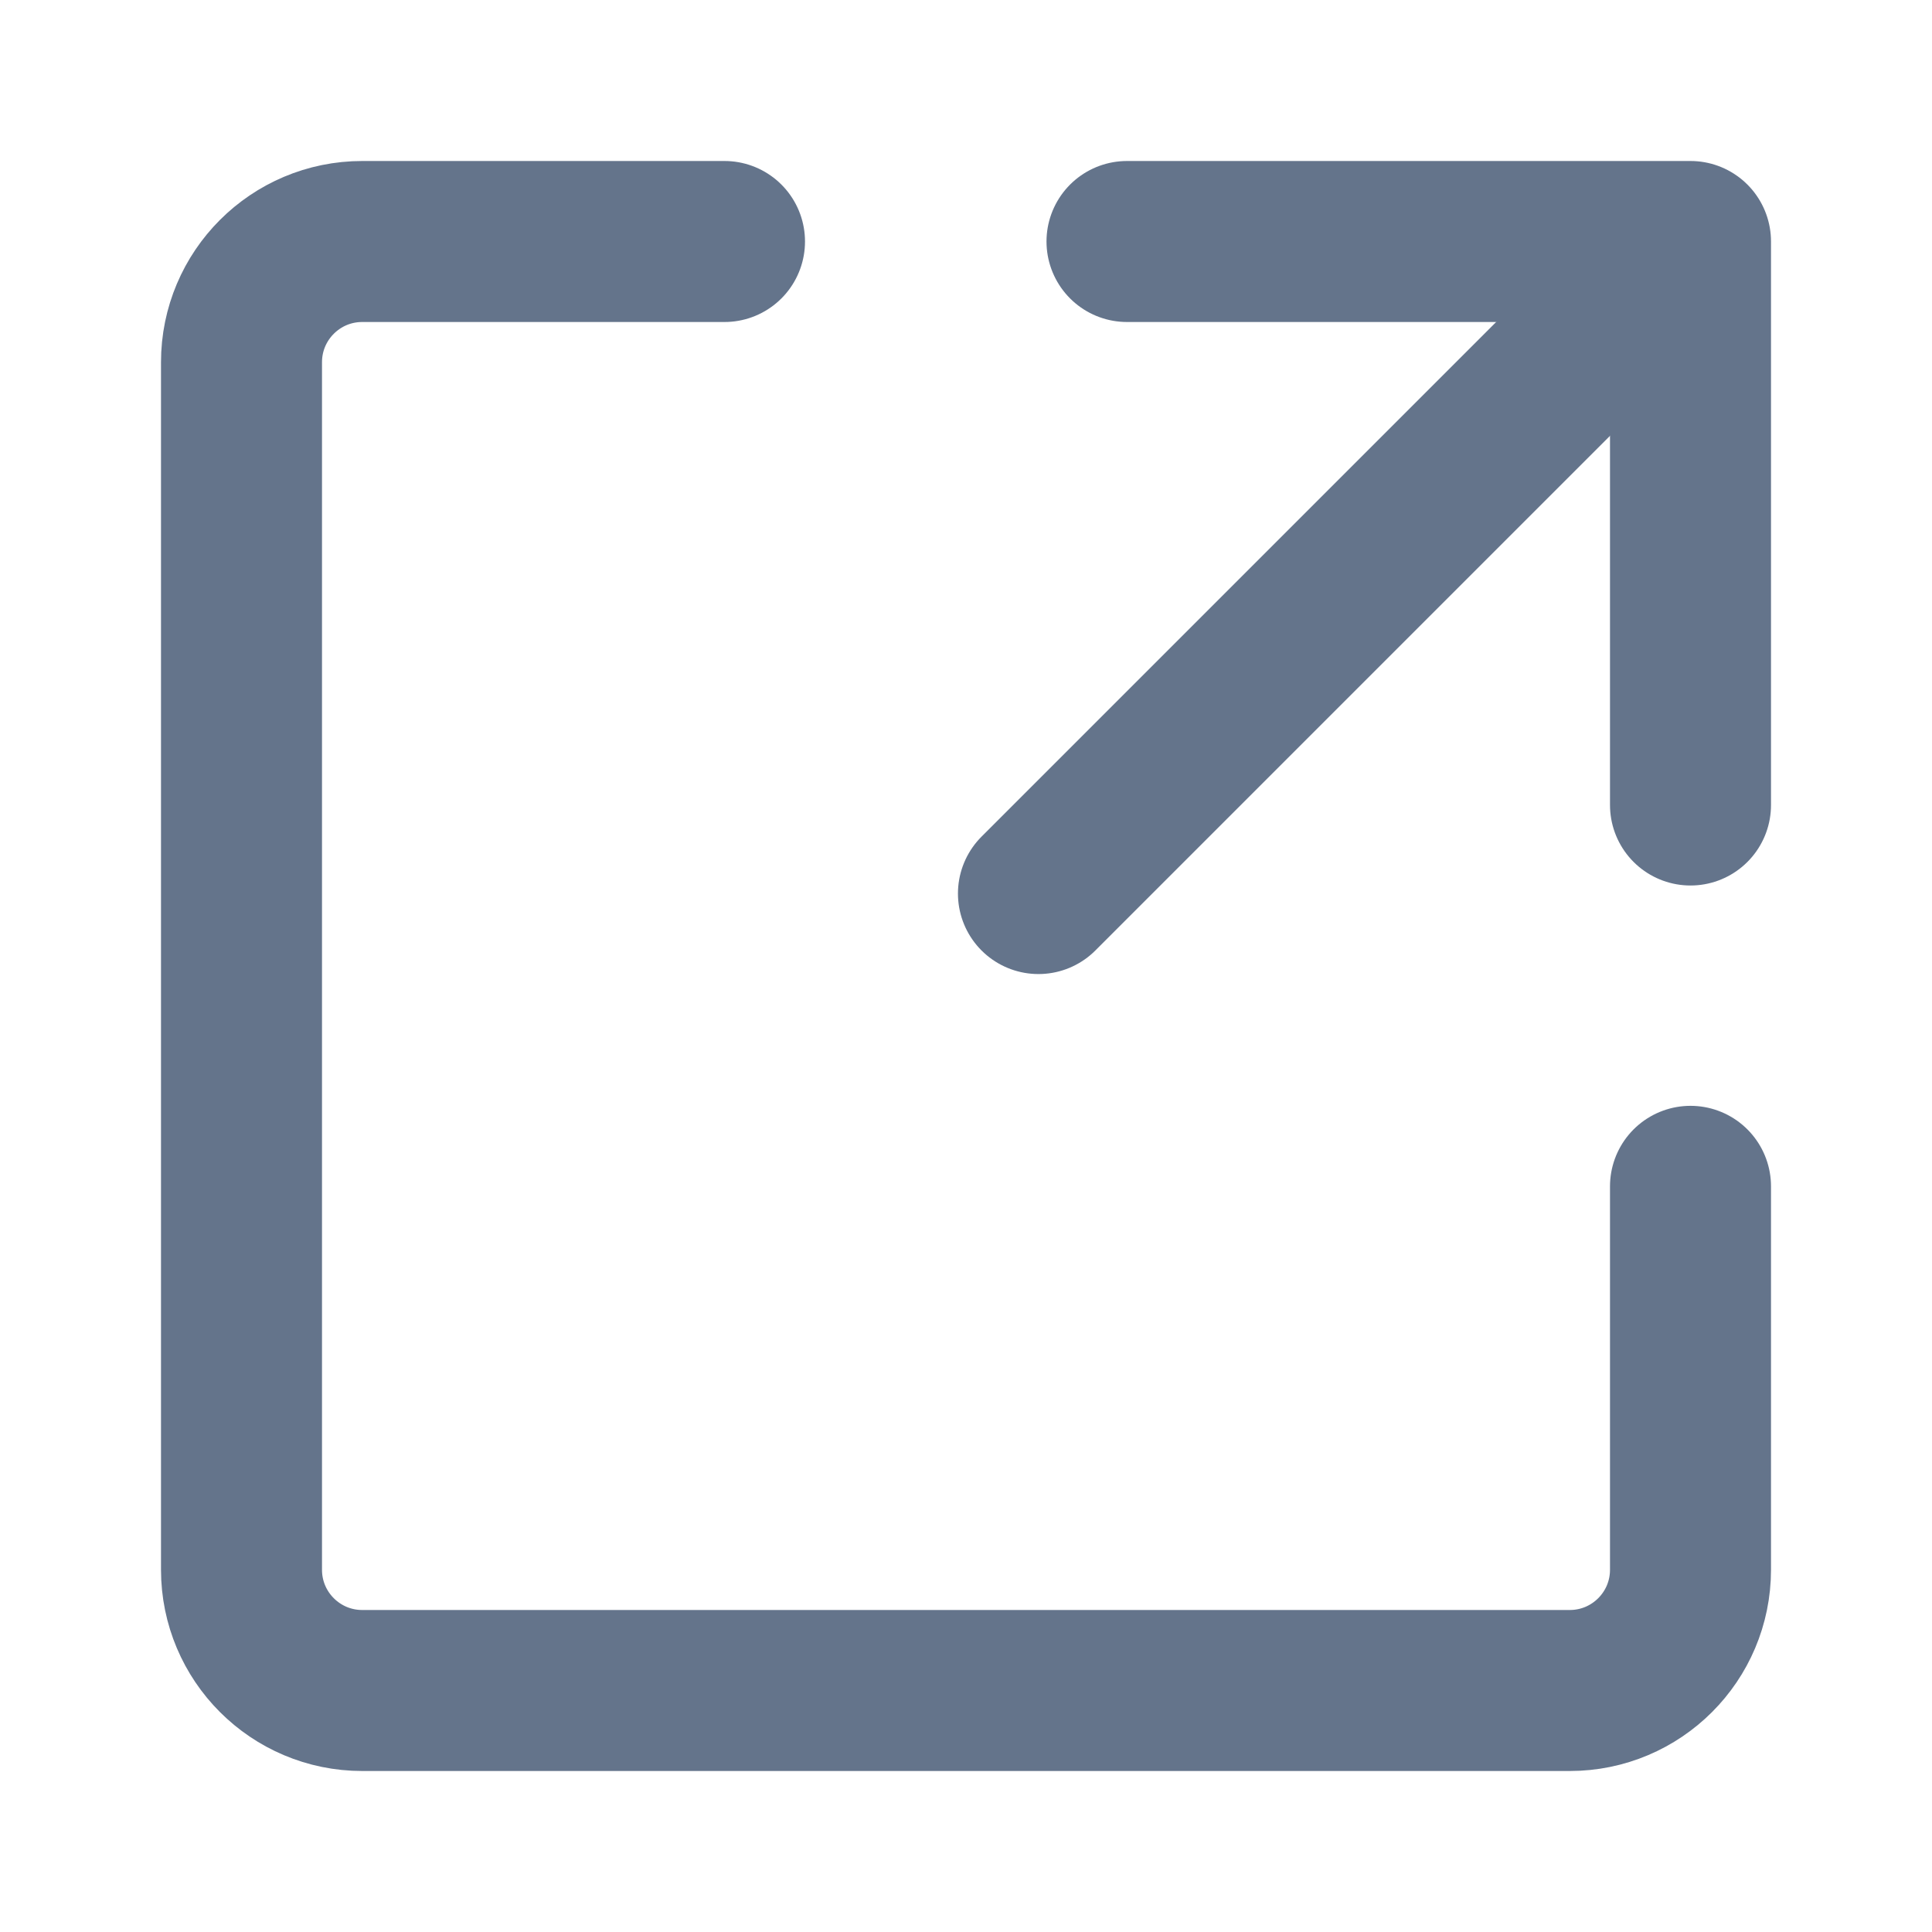
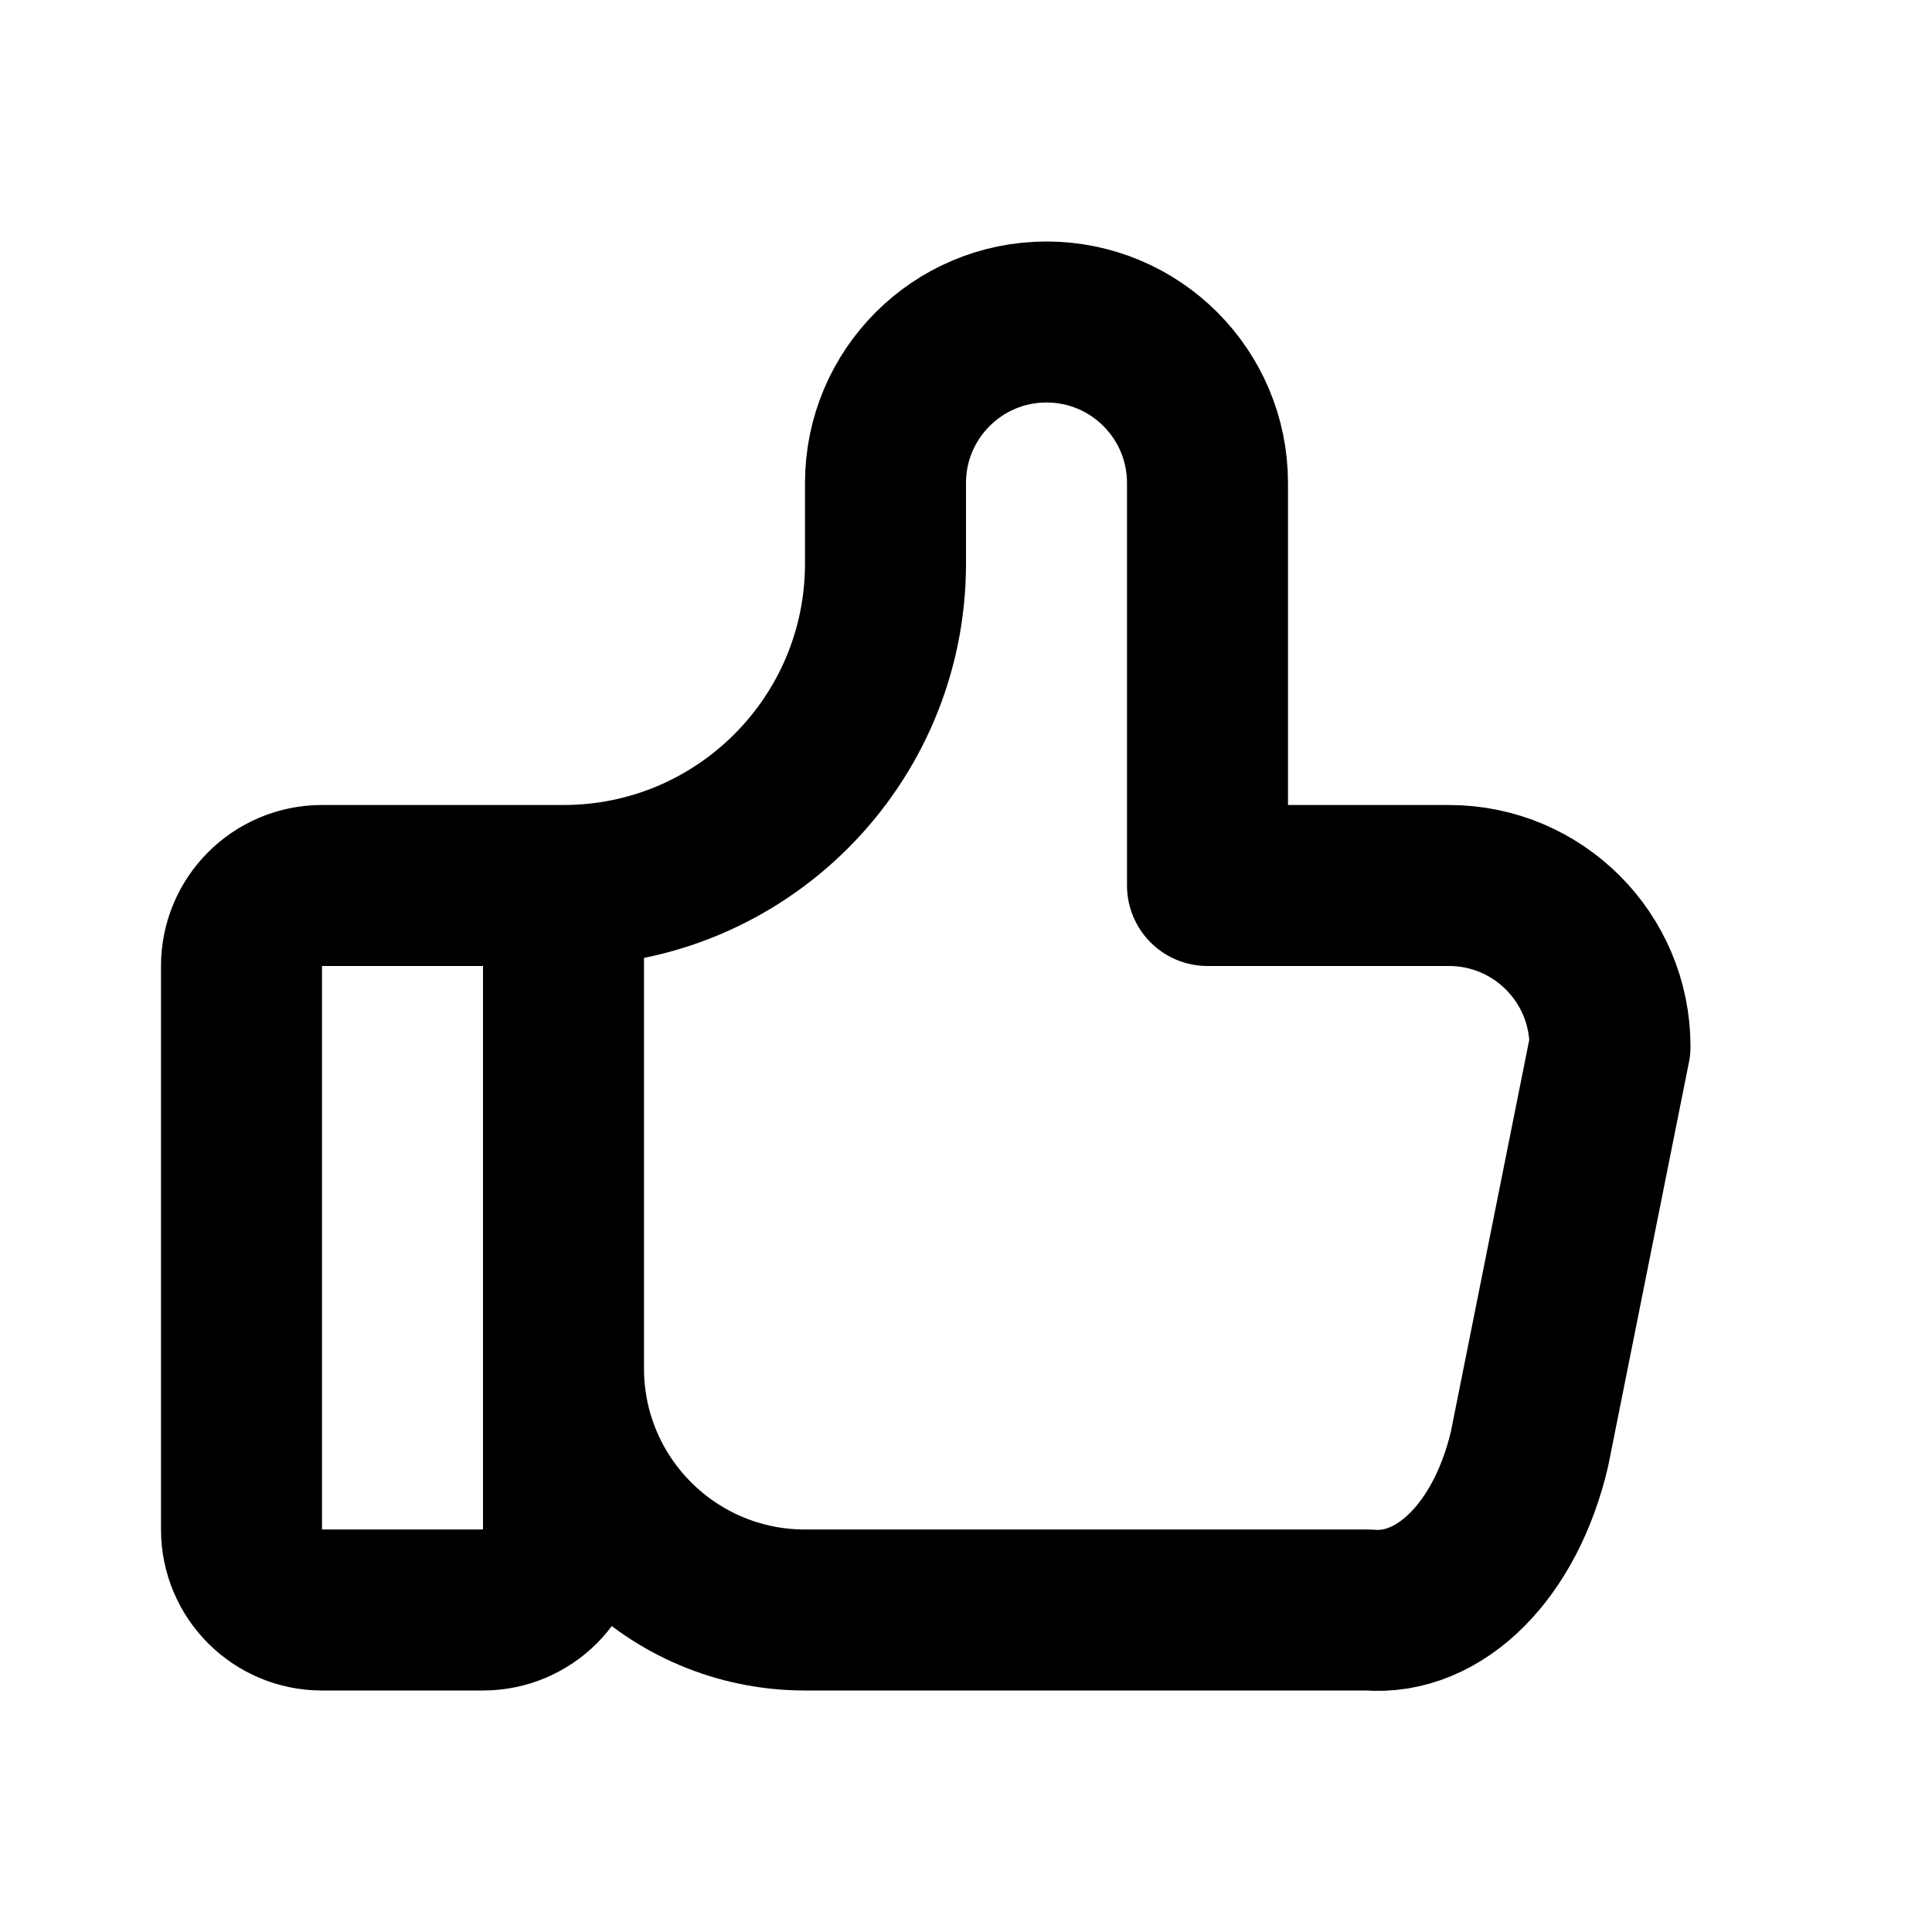
- <svg xmlns="http://www.w3.org/2000/svg" viewBox="0 0 48 48" fill="none">
-   <path d="M28 6H42V20" stroke="#64748B" stroke-width="4" stroke-linecap="round" stroke-linejoin="round" />
-   <path d="M42 29.474V39C42 40.657 40.657 42 39 42H9C7.343 42 6 40.657 6 39V9C6 7.343 7.343 6 9 6L18 6" stroke="#64748B" stroke-width="4" stroke-linecap="round" stroke-linejoin="round" />
-   <path d="M25.8 22.2L41.1 6.9" stroke="#64748B" stroke-width="4" stroke-linecap="round" stroke-linejoin="round" />
+ <svg xmlns="http://www.w3.org/2000/svg" class="icon icon-tabler icon-tabler-thumb-up" width="24" height="24" viewBox="0 0 24 24" stroke-width="2" stroke="currentColor" fill="none" stroke-linecap="round" stroke-linejoin="round">
+   <path stroke="none" d="M0 0h24v24H0z" fill="none" />
+   <path d="M7 11v8a1 1 0 0 1 -1 1h-2a1 1 0 0 1 -1 -1v-7a1 1 0 0 1 1 -1h3a4 4 0 0 0 4 -4v-1a2 2 0 0 1 4 0v5h3a2 2 0 0 1 2 2l-1 5a2 3 0 0 1 -2 2h-7a3 3 0 0 1 -3 -3" />
</svg>
